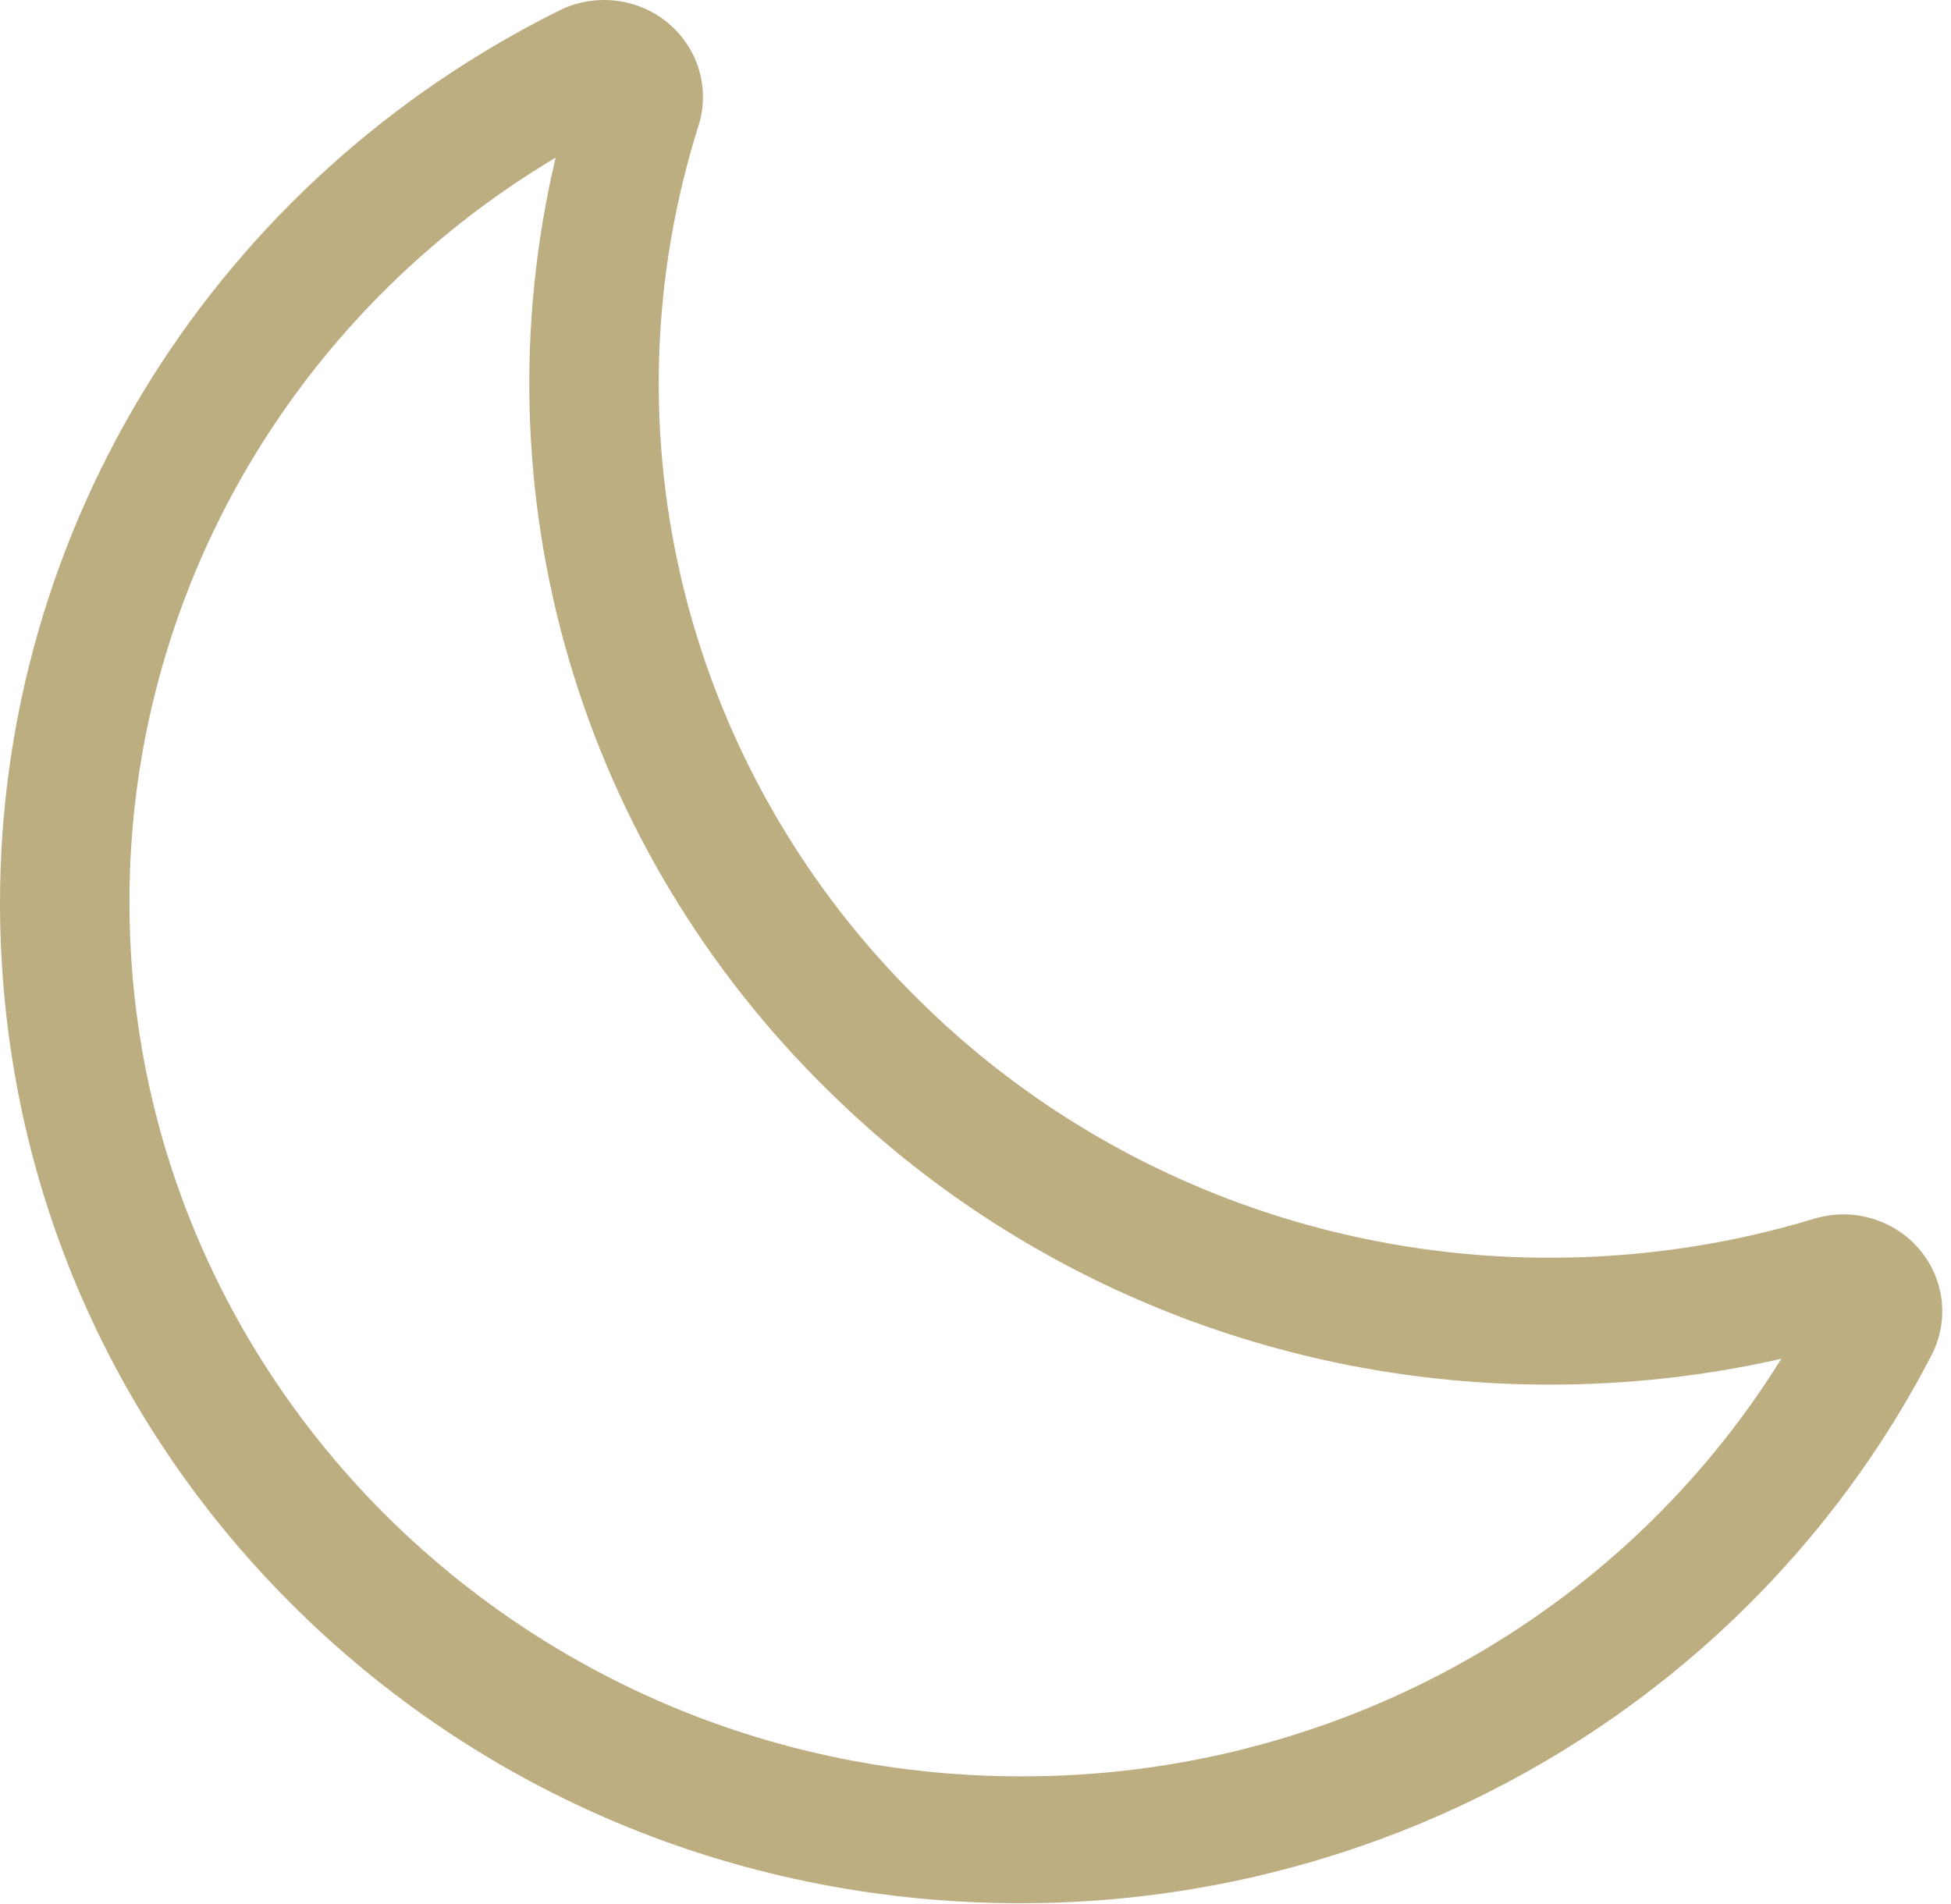
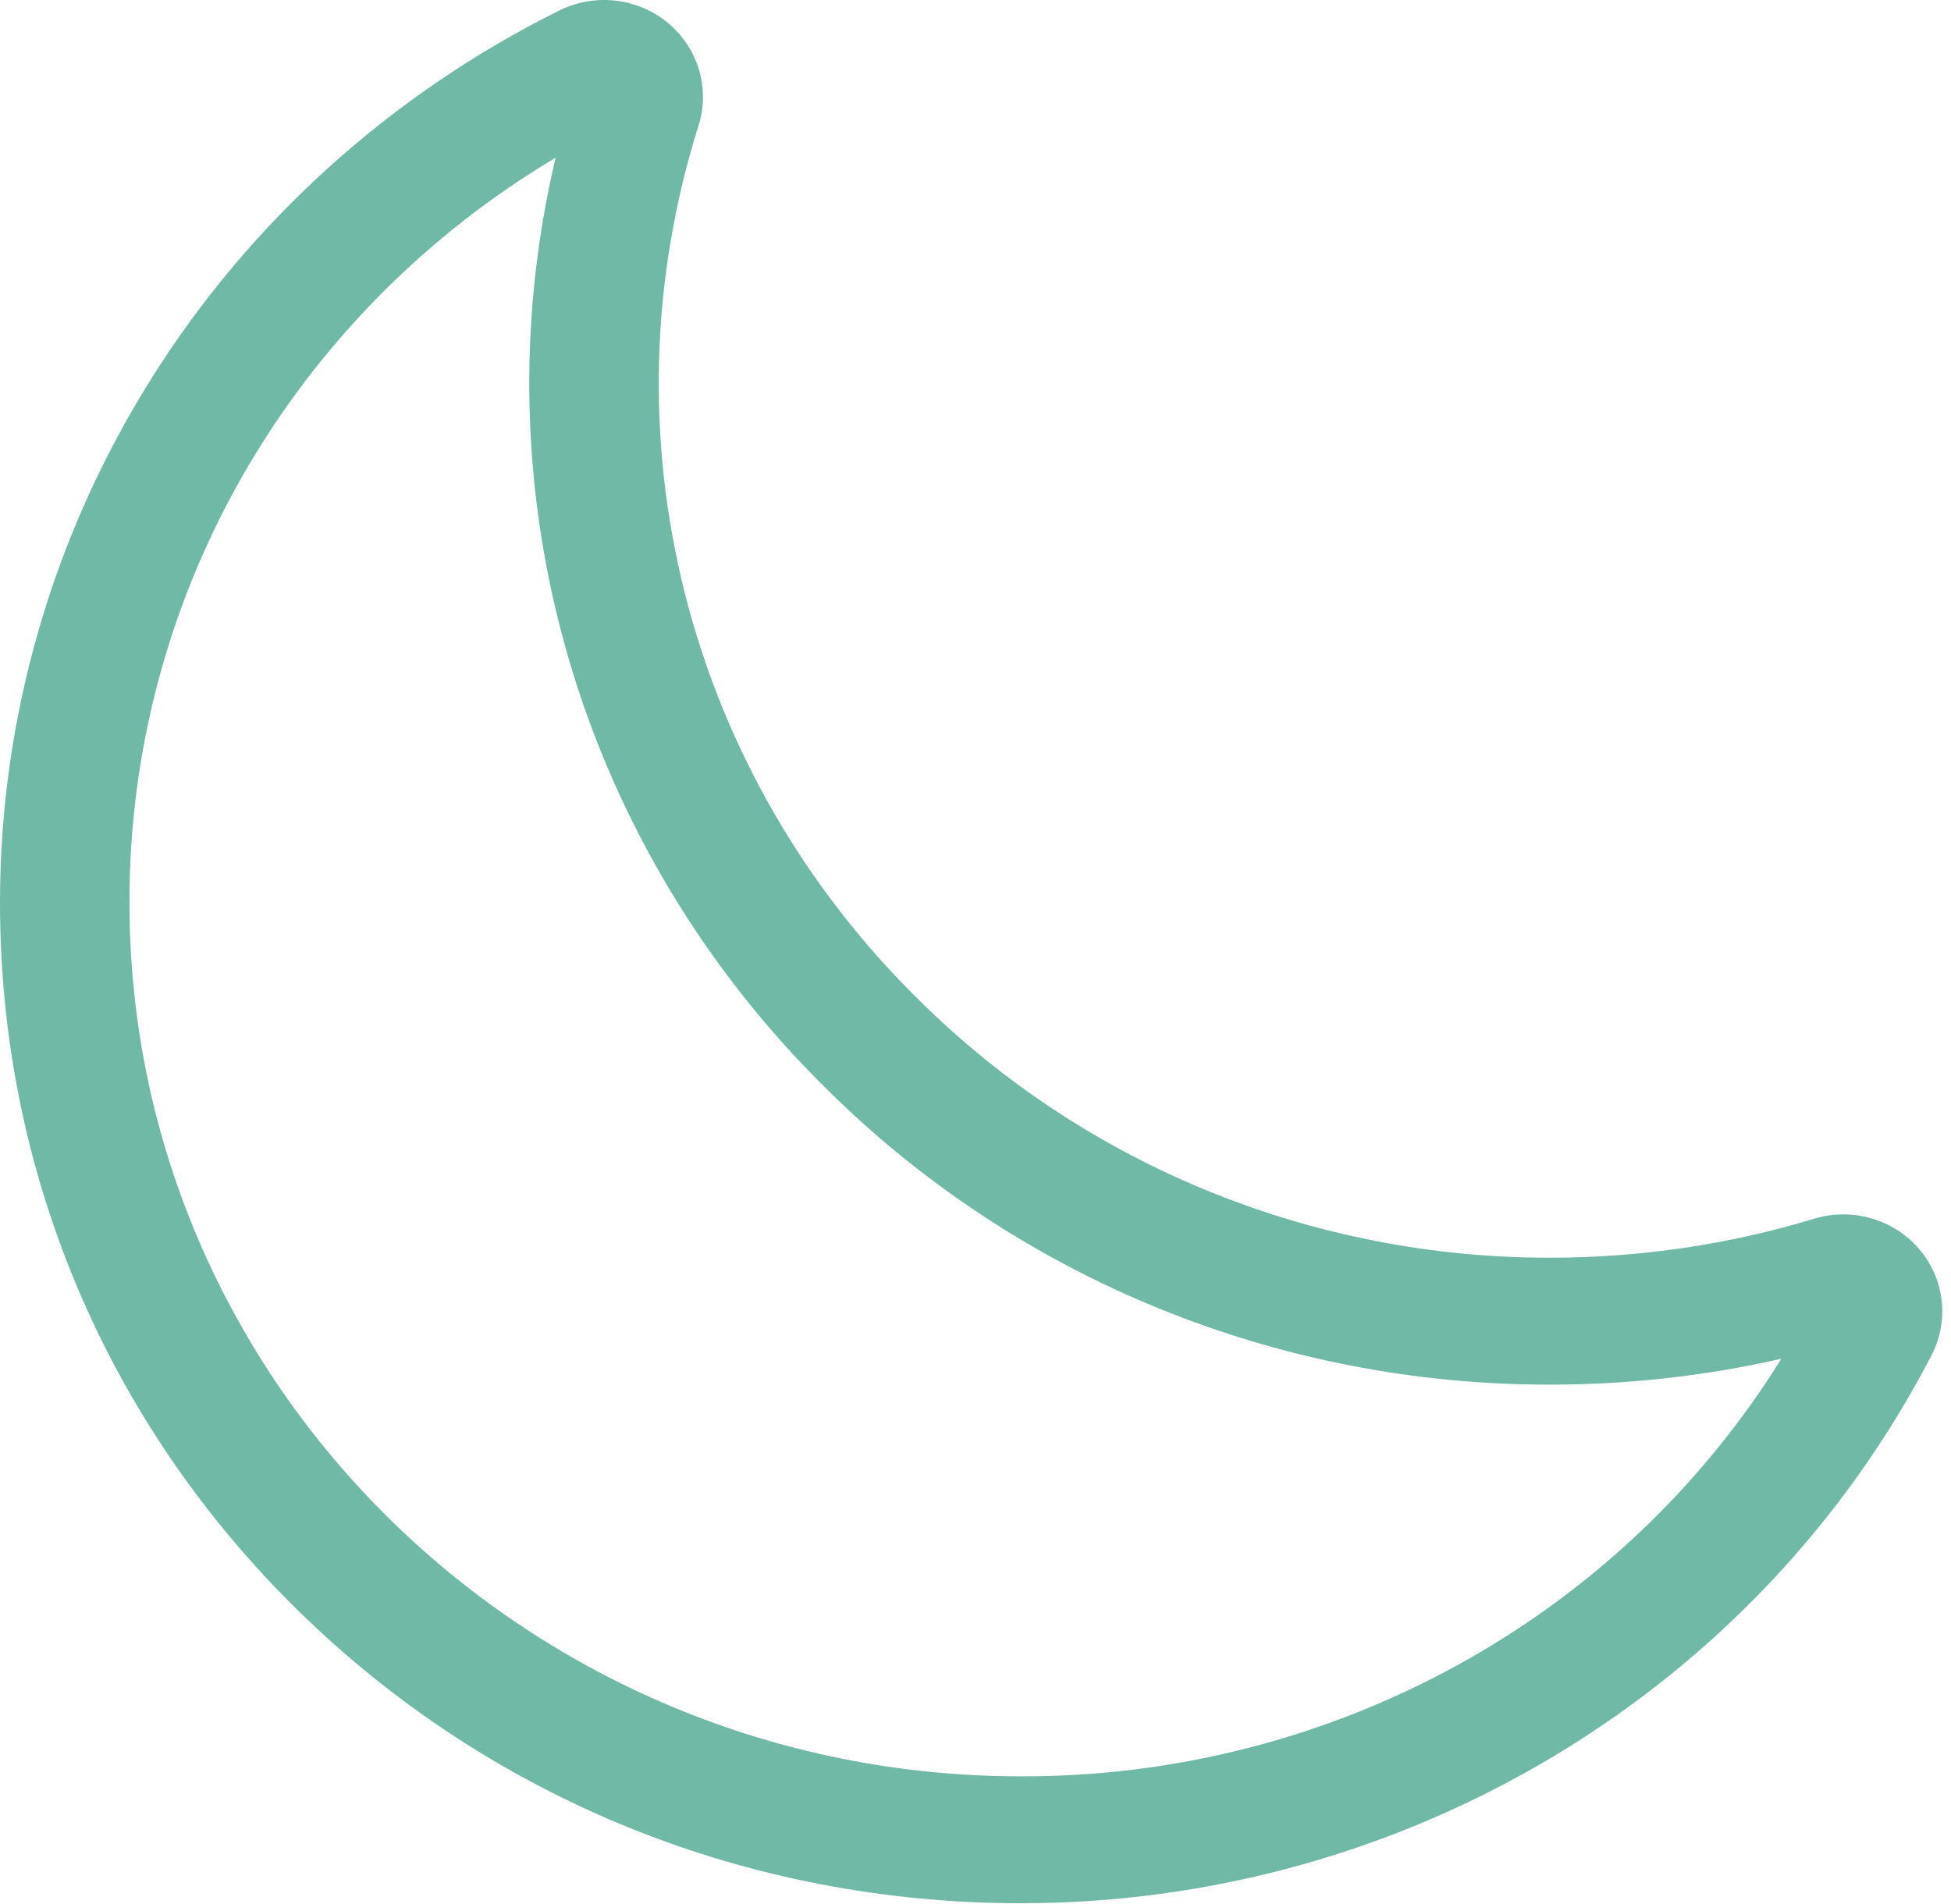
<svg xmlns="http://www.w3.org/2000/svg" width="41" height="40" viewBox="0 0 41 40" fill="none">
-   <path d="M21.453 40C15.707 40 10.315 37.817 6.271 33.855C2.227 29.892 5.02421e-07 24.607 5.02421e-07 18.976C-0.001 15.091 1.097 11.282 3.171 7.972C5.245 4.661 8.215 1.979 11.751 0.222C12.114 0.04 12.525 -0.032 12.93 0.013C13.336 0.059 13.719 0.22 14.031 0.477C14.344 0.735 14.572 1.077 14.688 1.461C14.803 1.844 14.801 2.253 14.681 2.635C13.672 5.829 13.573 9.232 14.394 12.477C15.215 15.722 16.926 18.685 19.341 21.046C21.074 22.757 23.136 24.114 25.408 25.039C27.68 25.963 30.116 26.437 32.576 26.433C34.458 26.434 36.329 26.158 38.127 25.613C38.517 25.495 38.934 25.492 39.326 25.606C39.718 25.719 40.066 25.942 40.329 26.249C40.592 26.555 40.757 26.931 40.803 27.328C40.849 27.726 40.775 28.128 40.59 28.484C38.797 31.949 36.06 34.86 32.682 36.892C29.304 38.925 25.417 40.001 21.453 40ZM11.676 3.314C8.935 4.949 6.67 7.25 5.101 9.993C3.532 12.737 2.713 15.831 2.721 18.976C2.721 29.098 11.124 37.333 21.453 37.333C24.662 37.342 27.819 36.538 30.619 35.001C33.419 33.464 35.766 31.244 37.434 28.557C35.841 28.919 34.211 29.101 32.576 29.1C29.759 29.105 26.968 28.563 24.366 27.504C21.764 26.445 19.402 24.891 17.417 22.932C14.838 20.409 12.958 17.285 11.953 13.852C10.949 10.42 10.854 6.793 11.676 3.314Z" fill="#BDAE82" />
+   <path d="M21.453 40C15.707 40 10.315 37.817 6.271 33.855C2.227 29.892 5.02421e-07 24.607 5.02421e-07 18.976C-0.001 15.091 1.097 11.282 3.171 7.972C5.245 4.661 8.215 1.979 11.751 0.222C12.114 0.04 12.525 -0.032 12.93 0.013C13.336 0.059 13.719 0.22 14.031 0.477C14.344 0.735 14.572 1.077 14.688 1.461C14.803 1.844 14.801 2.253 14.681 2.635C13.672 5.829 13.573 9.232 14.394 12.477C15.215 15.722 16.926 18.685 19.341 21.046C21.074 22.757 23.136 24.114 25.408 25.039C27.68 25.963 30.116 26.437 32.576 26.433C34.458 26.434 36.329 26.158 38.127 25.613C38.517 25.495 38.934 25.492 39.326 25.606C39.718 25.719 40.066 25.942 40.329 26.249C40.592 26.555 40.757 26.931 40.803 27.328C40.849 27.726 40.775 28.128 40.59 28.484C38.797 31.949 36.06 34.86 32.682 36.892C29.304 38.925 25.417 40.001 21.453 40ZM11.676 3.314C8.935 4.949 6.67 7.25 5.101 9.993C3.532 12.737 2.713 15.831 2.721 18.976C2.721 29.098 11.124 37.333 21.453 37.333C24.662 37.342 27.819 36.538 30.619 35.001C33.419 33.464 35.766 31.244 37.434 28.557C35.841 28.919 34.211 29.101 32.576 29.1C29.759 29.105 26.968 28.563 24.366 27.504C21.764 26.445 19.402 24.891 17.417 22.932C14.838 20.409 12.958 17.285 11.953 13.852C10.949 10.42 10.854 6.793 11.676 3.314Z" fill="#70b9a7" />
</svg>
